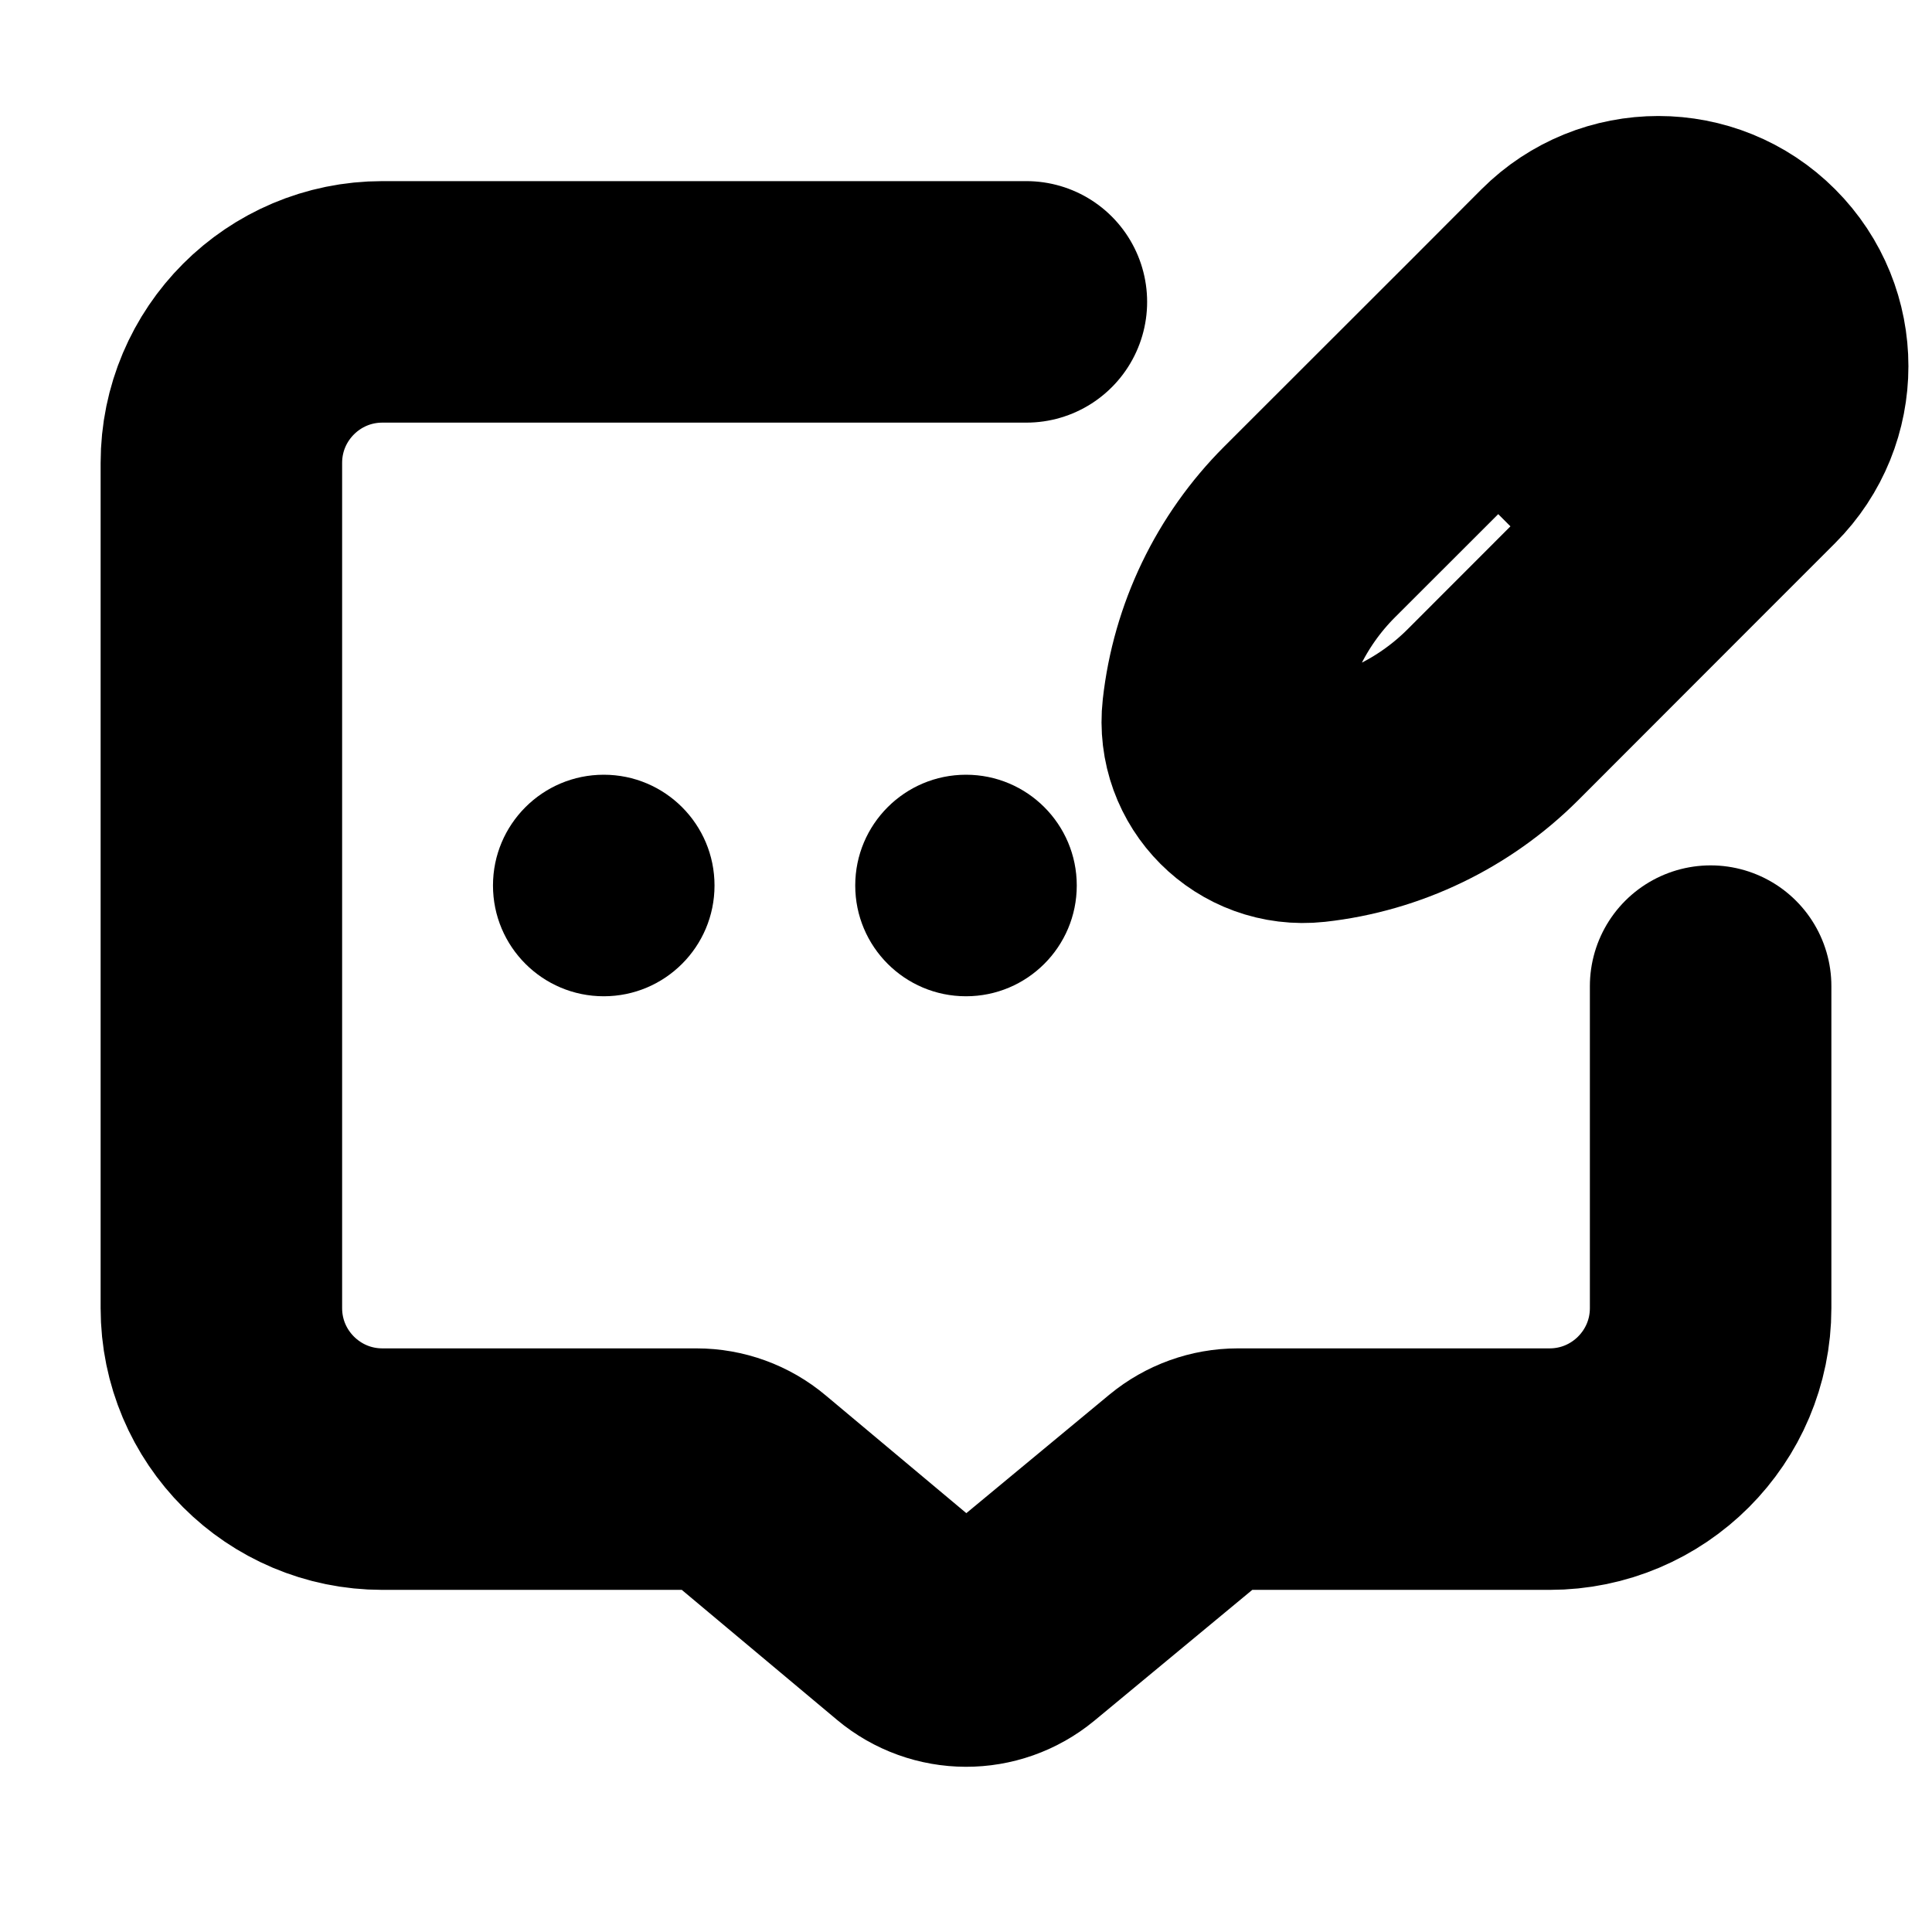
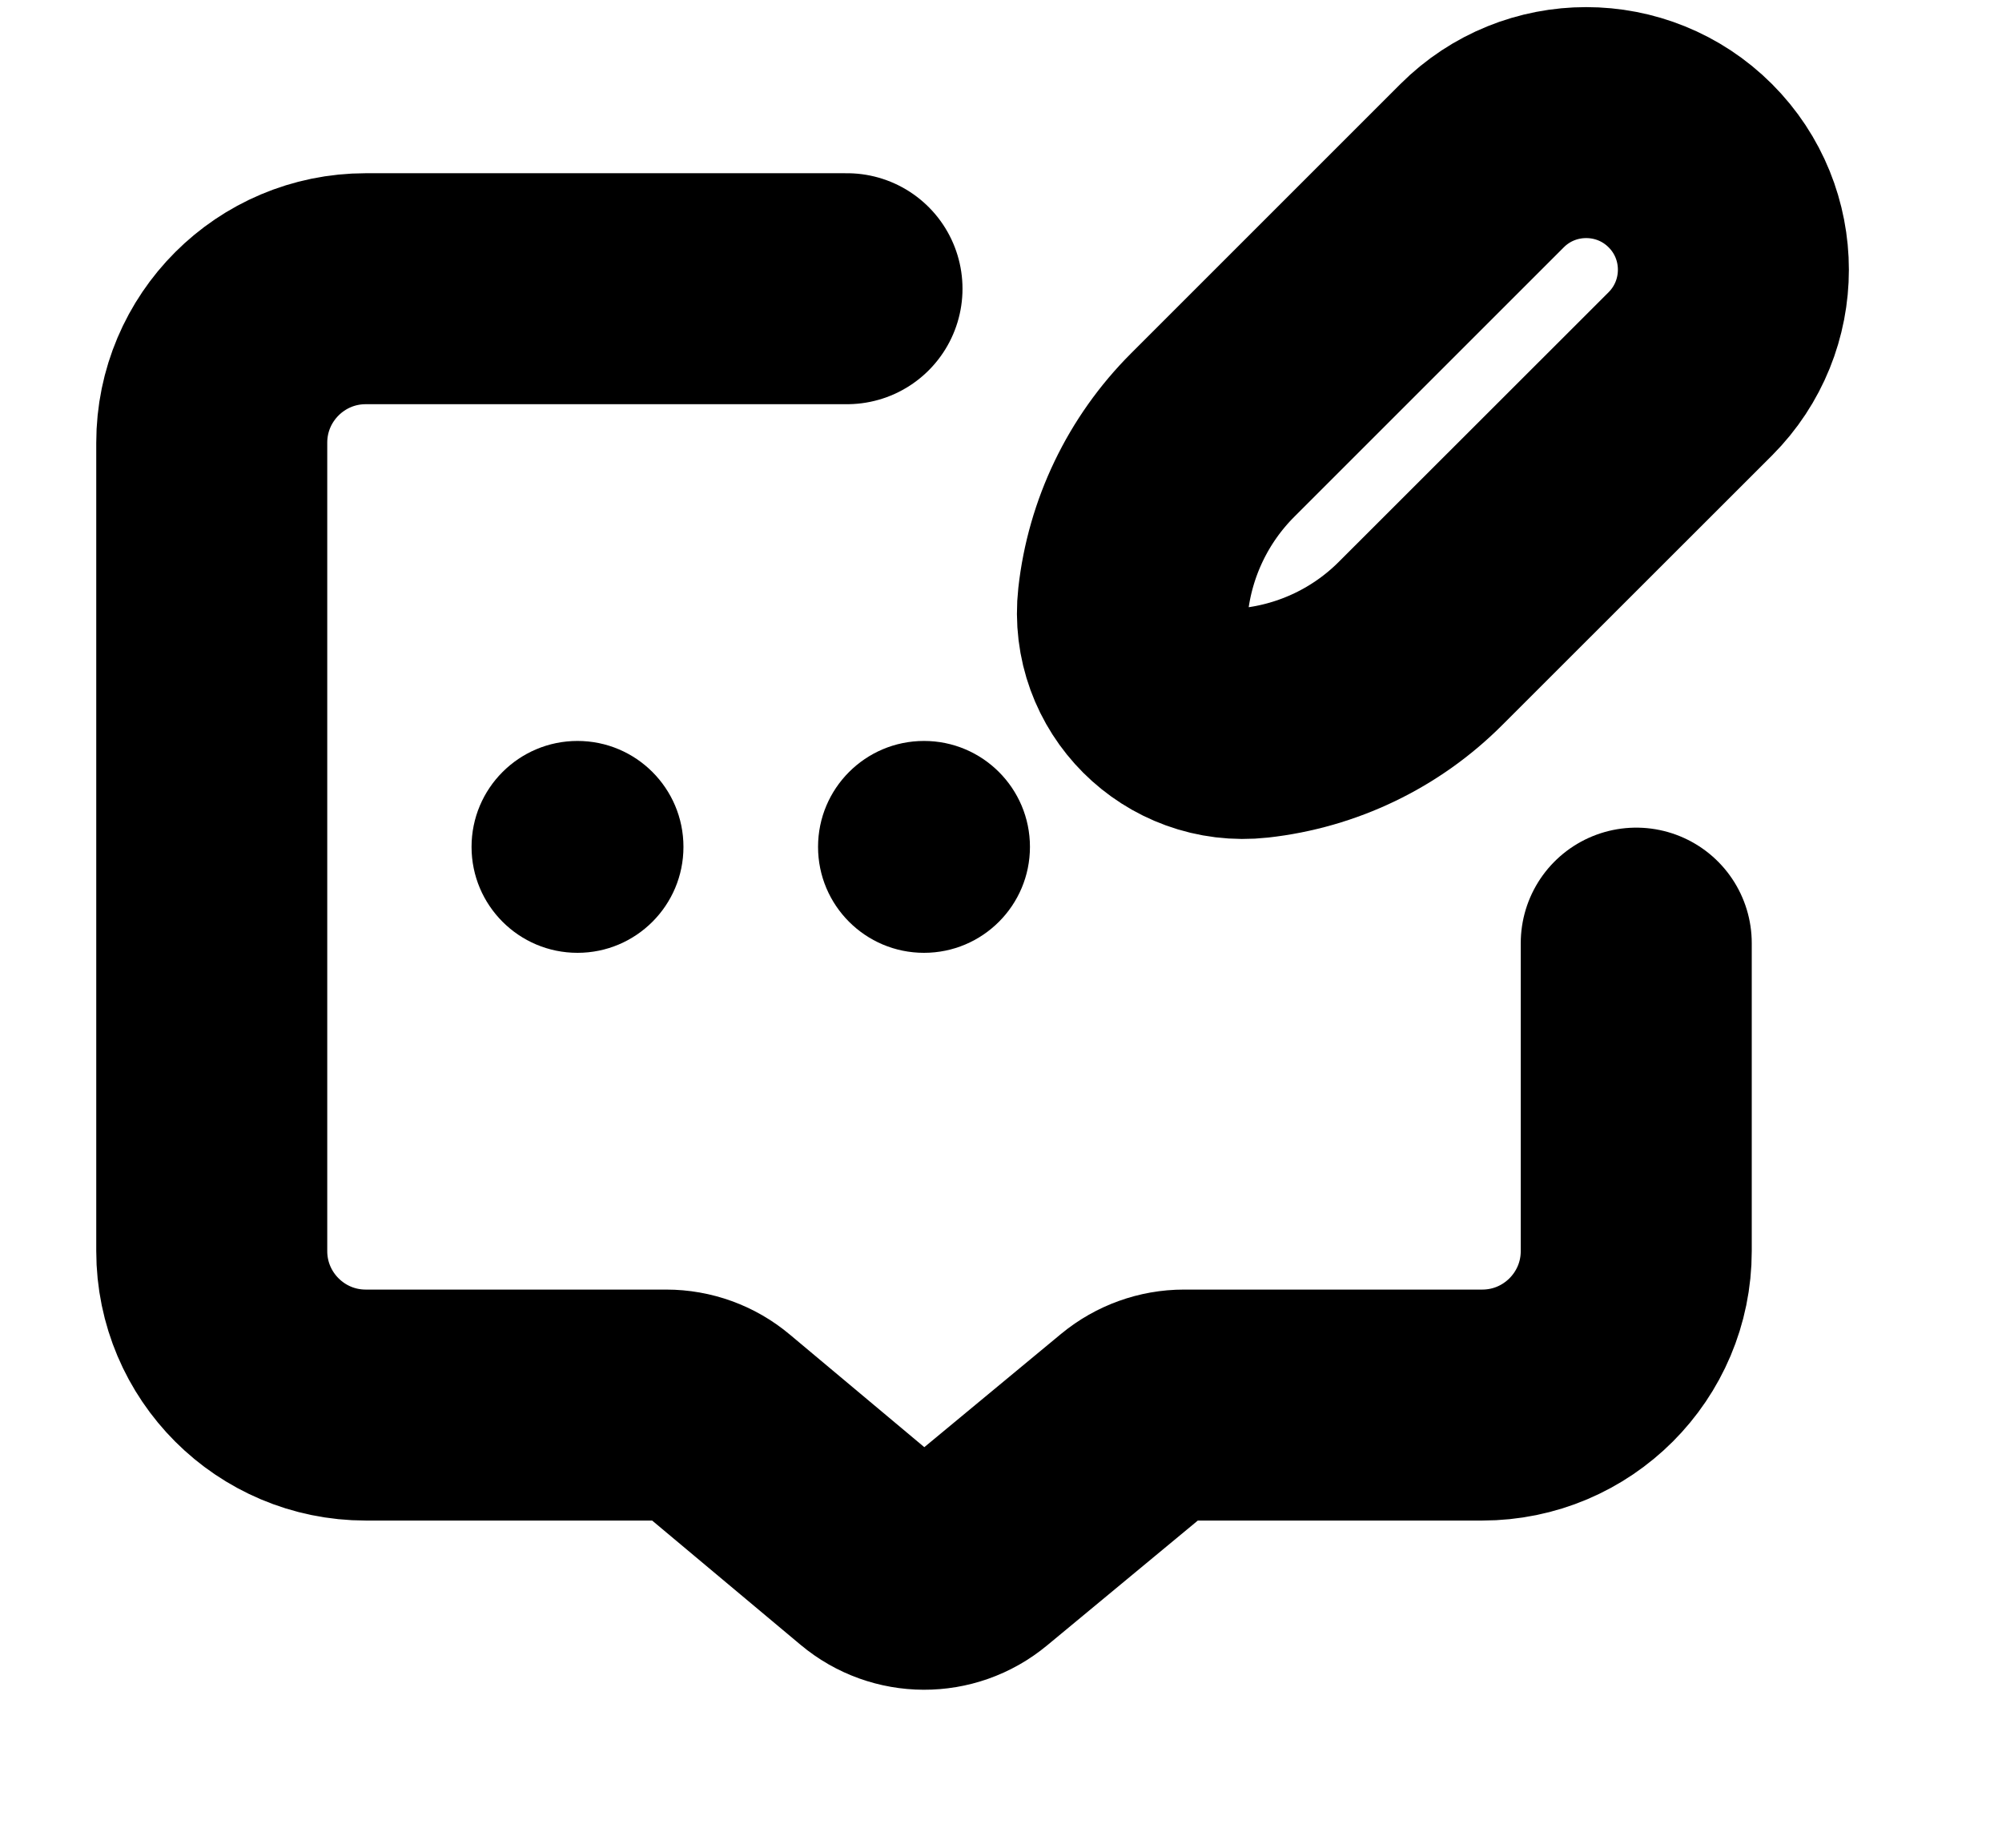
- <svg xmlns="http://www.w3.org/2000/svg" width="12" height="12" viewBox="0 0 12 12" fill="none" data-fui-icon="true">
-   <path d="M6.375 1.875H2.375C1.823 1.875 1.375 2.323 1.375 2.875V8.125C1.375 8.677 1.823 9.125 2.375 9.125H4.326C4.443 9.125 4.557 9.166 4.647 9.242L5.68 10.107C5.865 10.262 6.134 10.263 6.32 10.109L7.369 9.24C7.459 9.166 7.572 9.125 7.688 9.125H9.625C10.177 9.125 10.625 8.677 10.625 8.125V6.125" stroke="currentColor" stroke-width="1.5" stroke-linecap="round" />
-   <path d="M9.306 2.133L8.134 3.304C7.832 3.606 7.642 4.002 7.595 4.426V4.426C7.559 4.745 7.829 5.015 8.149 4.98V4.98C8.573 4.933 8.969 4.742 9.271 4.441L10.442 3.269M9.306 2.133L9.732 1.706C10.046 1.392 10.555 1.392 10.868 1.706V1.706C11.182 2.02 11.182 2.529 10.868 2.843L10.442 3.269M9.306 2.133L10.442 3.269" stroke="currentColor" stroke-width="1.5" />
+ <svg xmlns="http://www.w3.org/2000/svg" width="13" height="12" viewBox="0 0 13 12" fill="none" data-fui-icon="true">
+   <path d="M5.5 1.875H2.375C1.823 1.875 1.375 2.323 1.375 2.875V8.125C1.375 8.677 1.823 9.125 2.375 9.125H4.326C4.443 9.125 4.557 9.166 4.647 9.242L5.68 10.107C5.865 10.262 6.134 10.263 6.32 10.109L7.369 9.24C7.459 9.166 7.572 9.125 7.688 9.125H9.625C10.177 9.125 10.625 8.677 10.625 8.125V6.125" stroke="currentColor" stroke-width="1.5" stroke-linecap="round" />
  <path d="M3.312 5.5C3.312 5.742 3.508 5.938 3.75 5.938C3.992 5.938 4.188 5.742 4.188 5.5C4.188 5.258 3.992 5.062 3.75 5.062C3.508 5.062 3.312 5.258 3.312 5.5ZM5.562 5.5C5.562 5.742 5.758 5.938 6 5.938C6.242 5.938 6.438 5.742 6.438 5.5C6.438 5.258 6.242 5.062 6 5.062C5.758 5.062 5.562 5.258 5.562 5.5Z" fill="currentColor" />
  <path fill-rule="evenodd" clip-rule="evenodd" d="M3.062 5.5C3.062 5.12 3.37 4.812 3.75 4.812C4.13 4.812 4.438 5.12 4.438 5.5C4.438 5.88 4.13 6.188 3.75 6.188C3.37 6.188 3.062 5.88 3.062 5.5ZM3.75 5.312C3.646 5.312 3.562 5.396 3.562 5.5C3.562 5.604 3.646 5.688 3.75 5.688C3.854 5.688 3.938 5.604 3.938 5.5C3.938 5.396 3.854 5.312 3.75 5.312ZM5.312 5.5C5.312 5.12 5.62 4.812 6 4.812C6.38 4.812 6.688 5.12 6.688 5.5C6.688 5.88 6.38 6.188 6 6.188C5.62 6.188 5.312 5.88 5.312 5.5ZM6 5.312C5.896 5.312 5.812 5.396 5.812 5.5C5.812 5.604 5.896 5.688 6 5.688C6.104 5.688 6.188 5.604 6.188 5.5C6.188 5.396 6.104 5.312 6 5.312Z" fill="currentColor" />
+   <path d="M9.225 4.178L10.976 2.428C11.349 2.054 11.349 1.449 10.976 1.076C10.603 0.703 9.997 0.703 9.624 1.076L7.874 2.826C7.585 3.115 7.403 3.494 7.358 3.9C7.307 4.358 7.694 4.745 8.152 4.694C8.558 4.649 8.937 4.467 9.225 4.178Z" stroke="currentColor" stroke-width="1.5" />
</svg>
